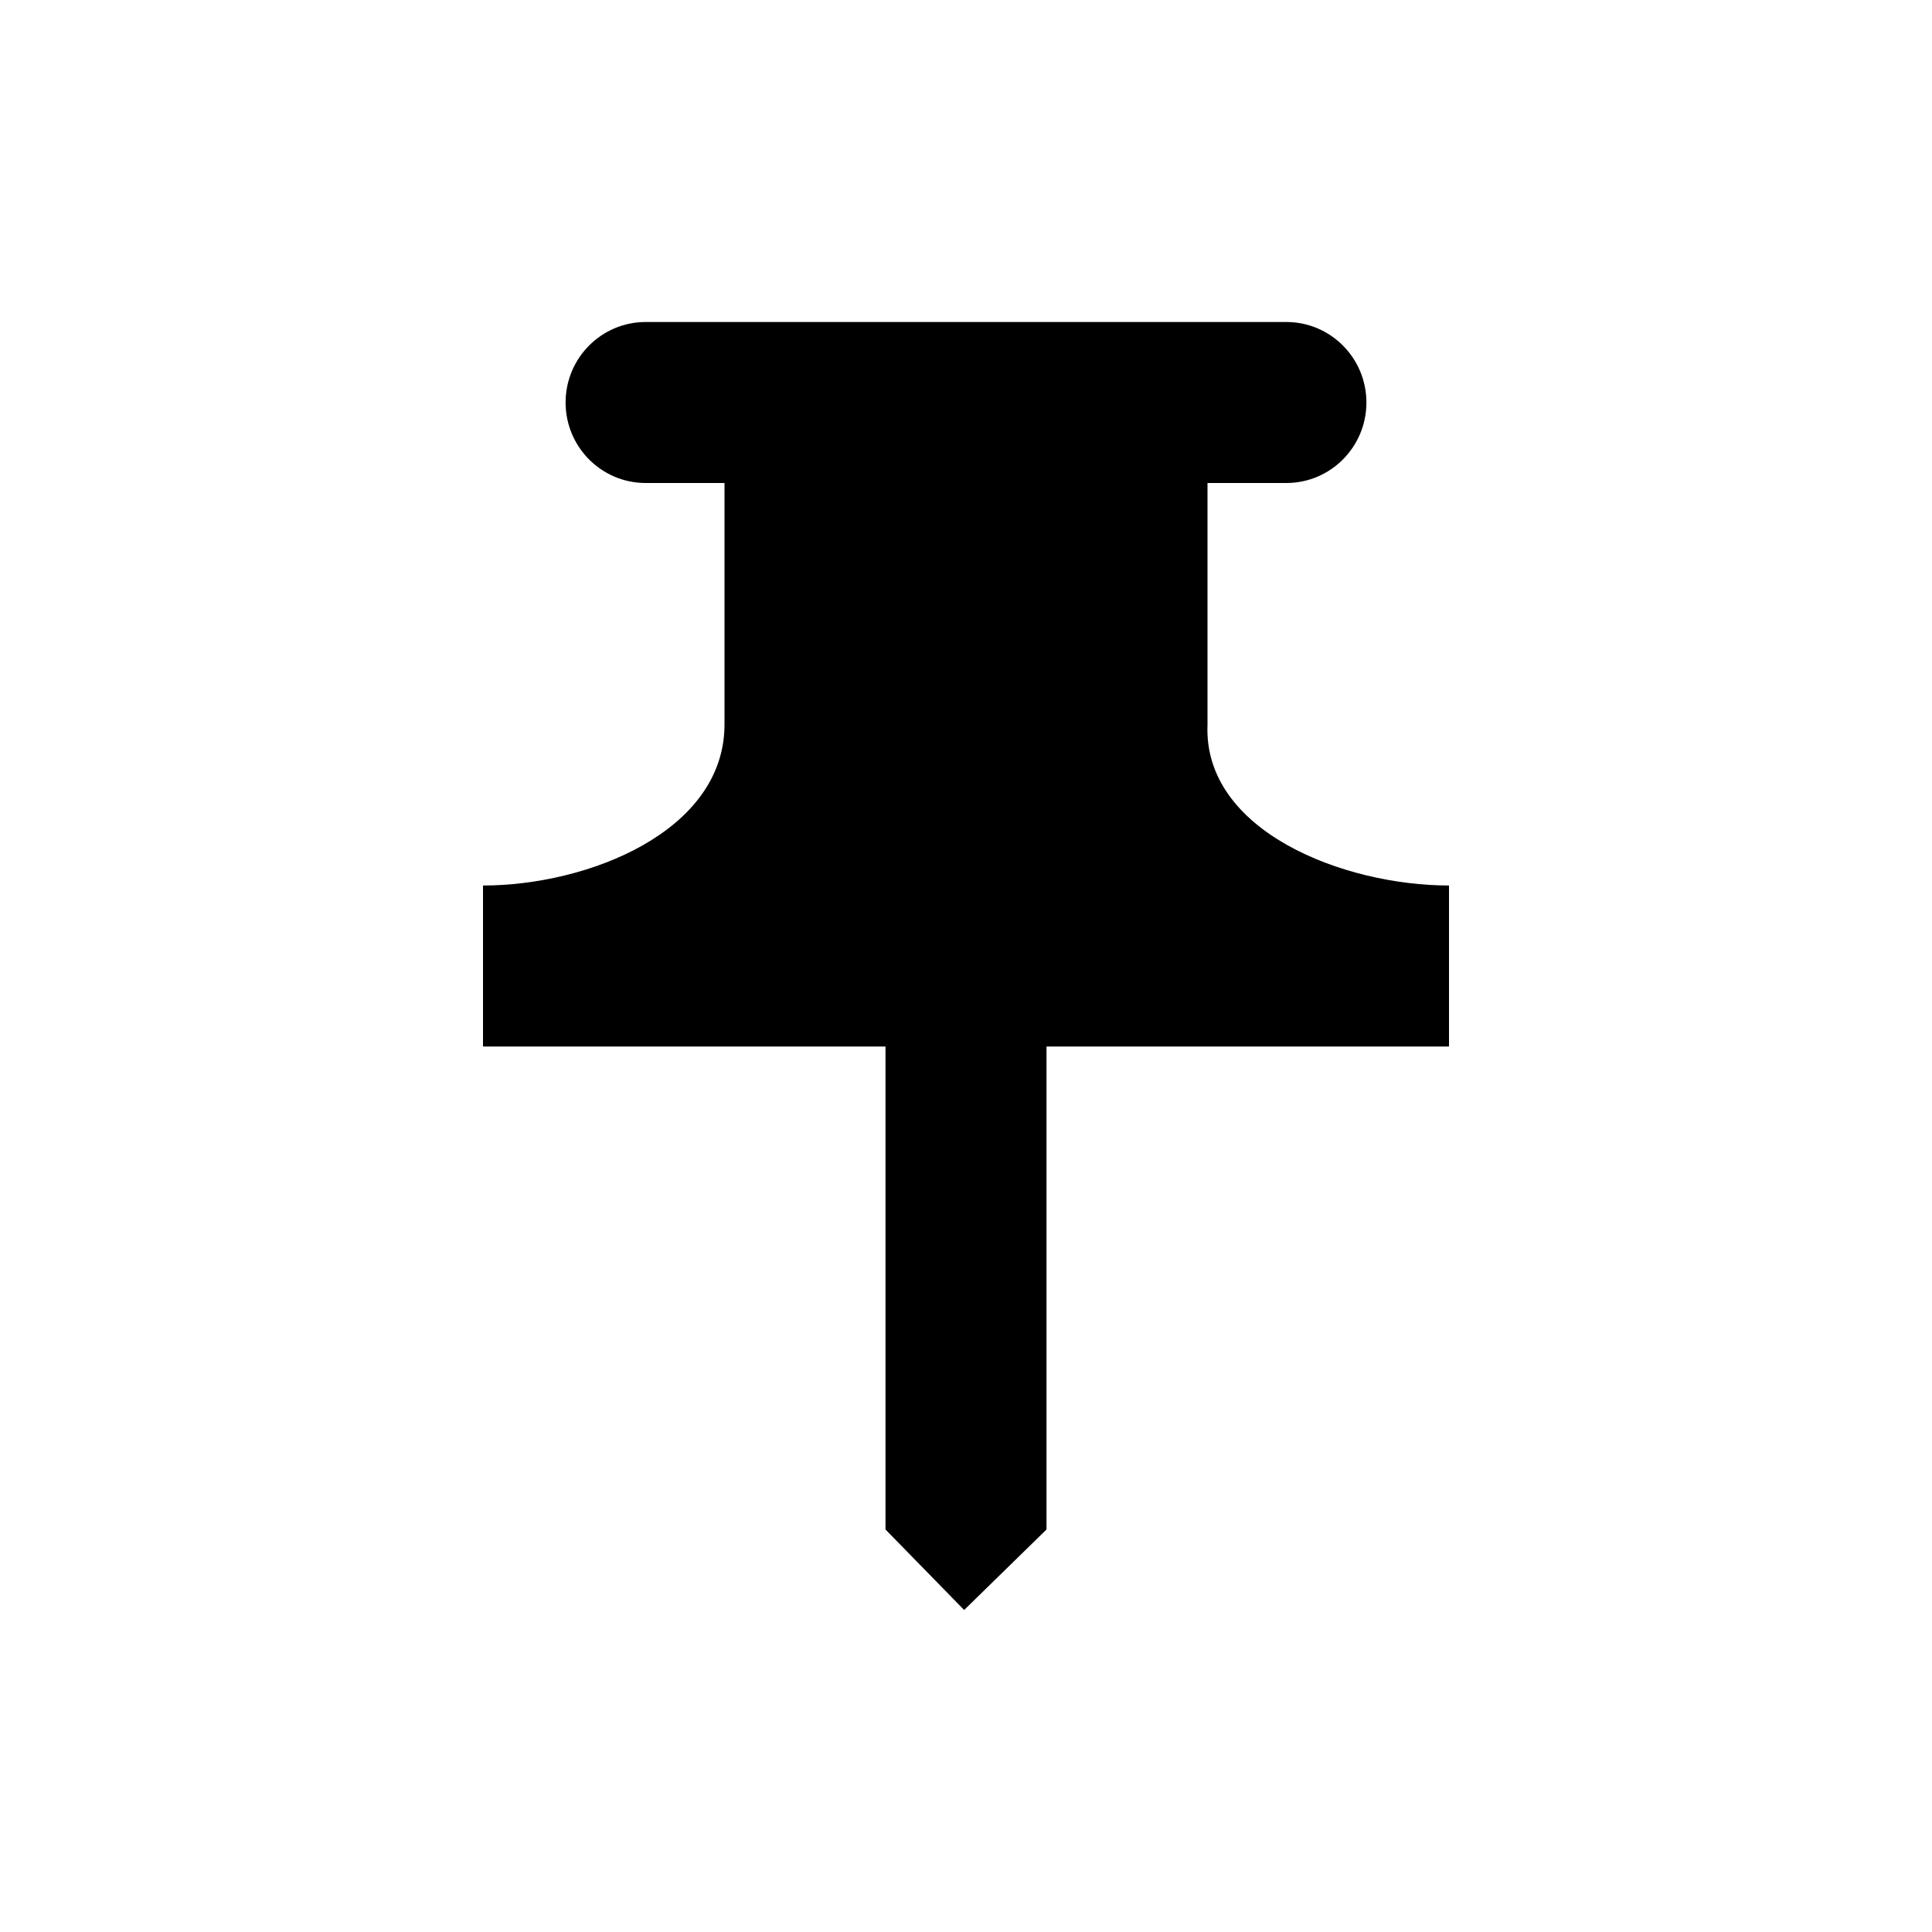
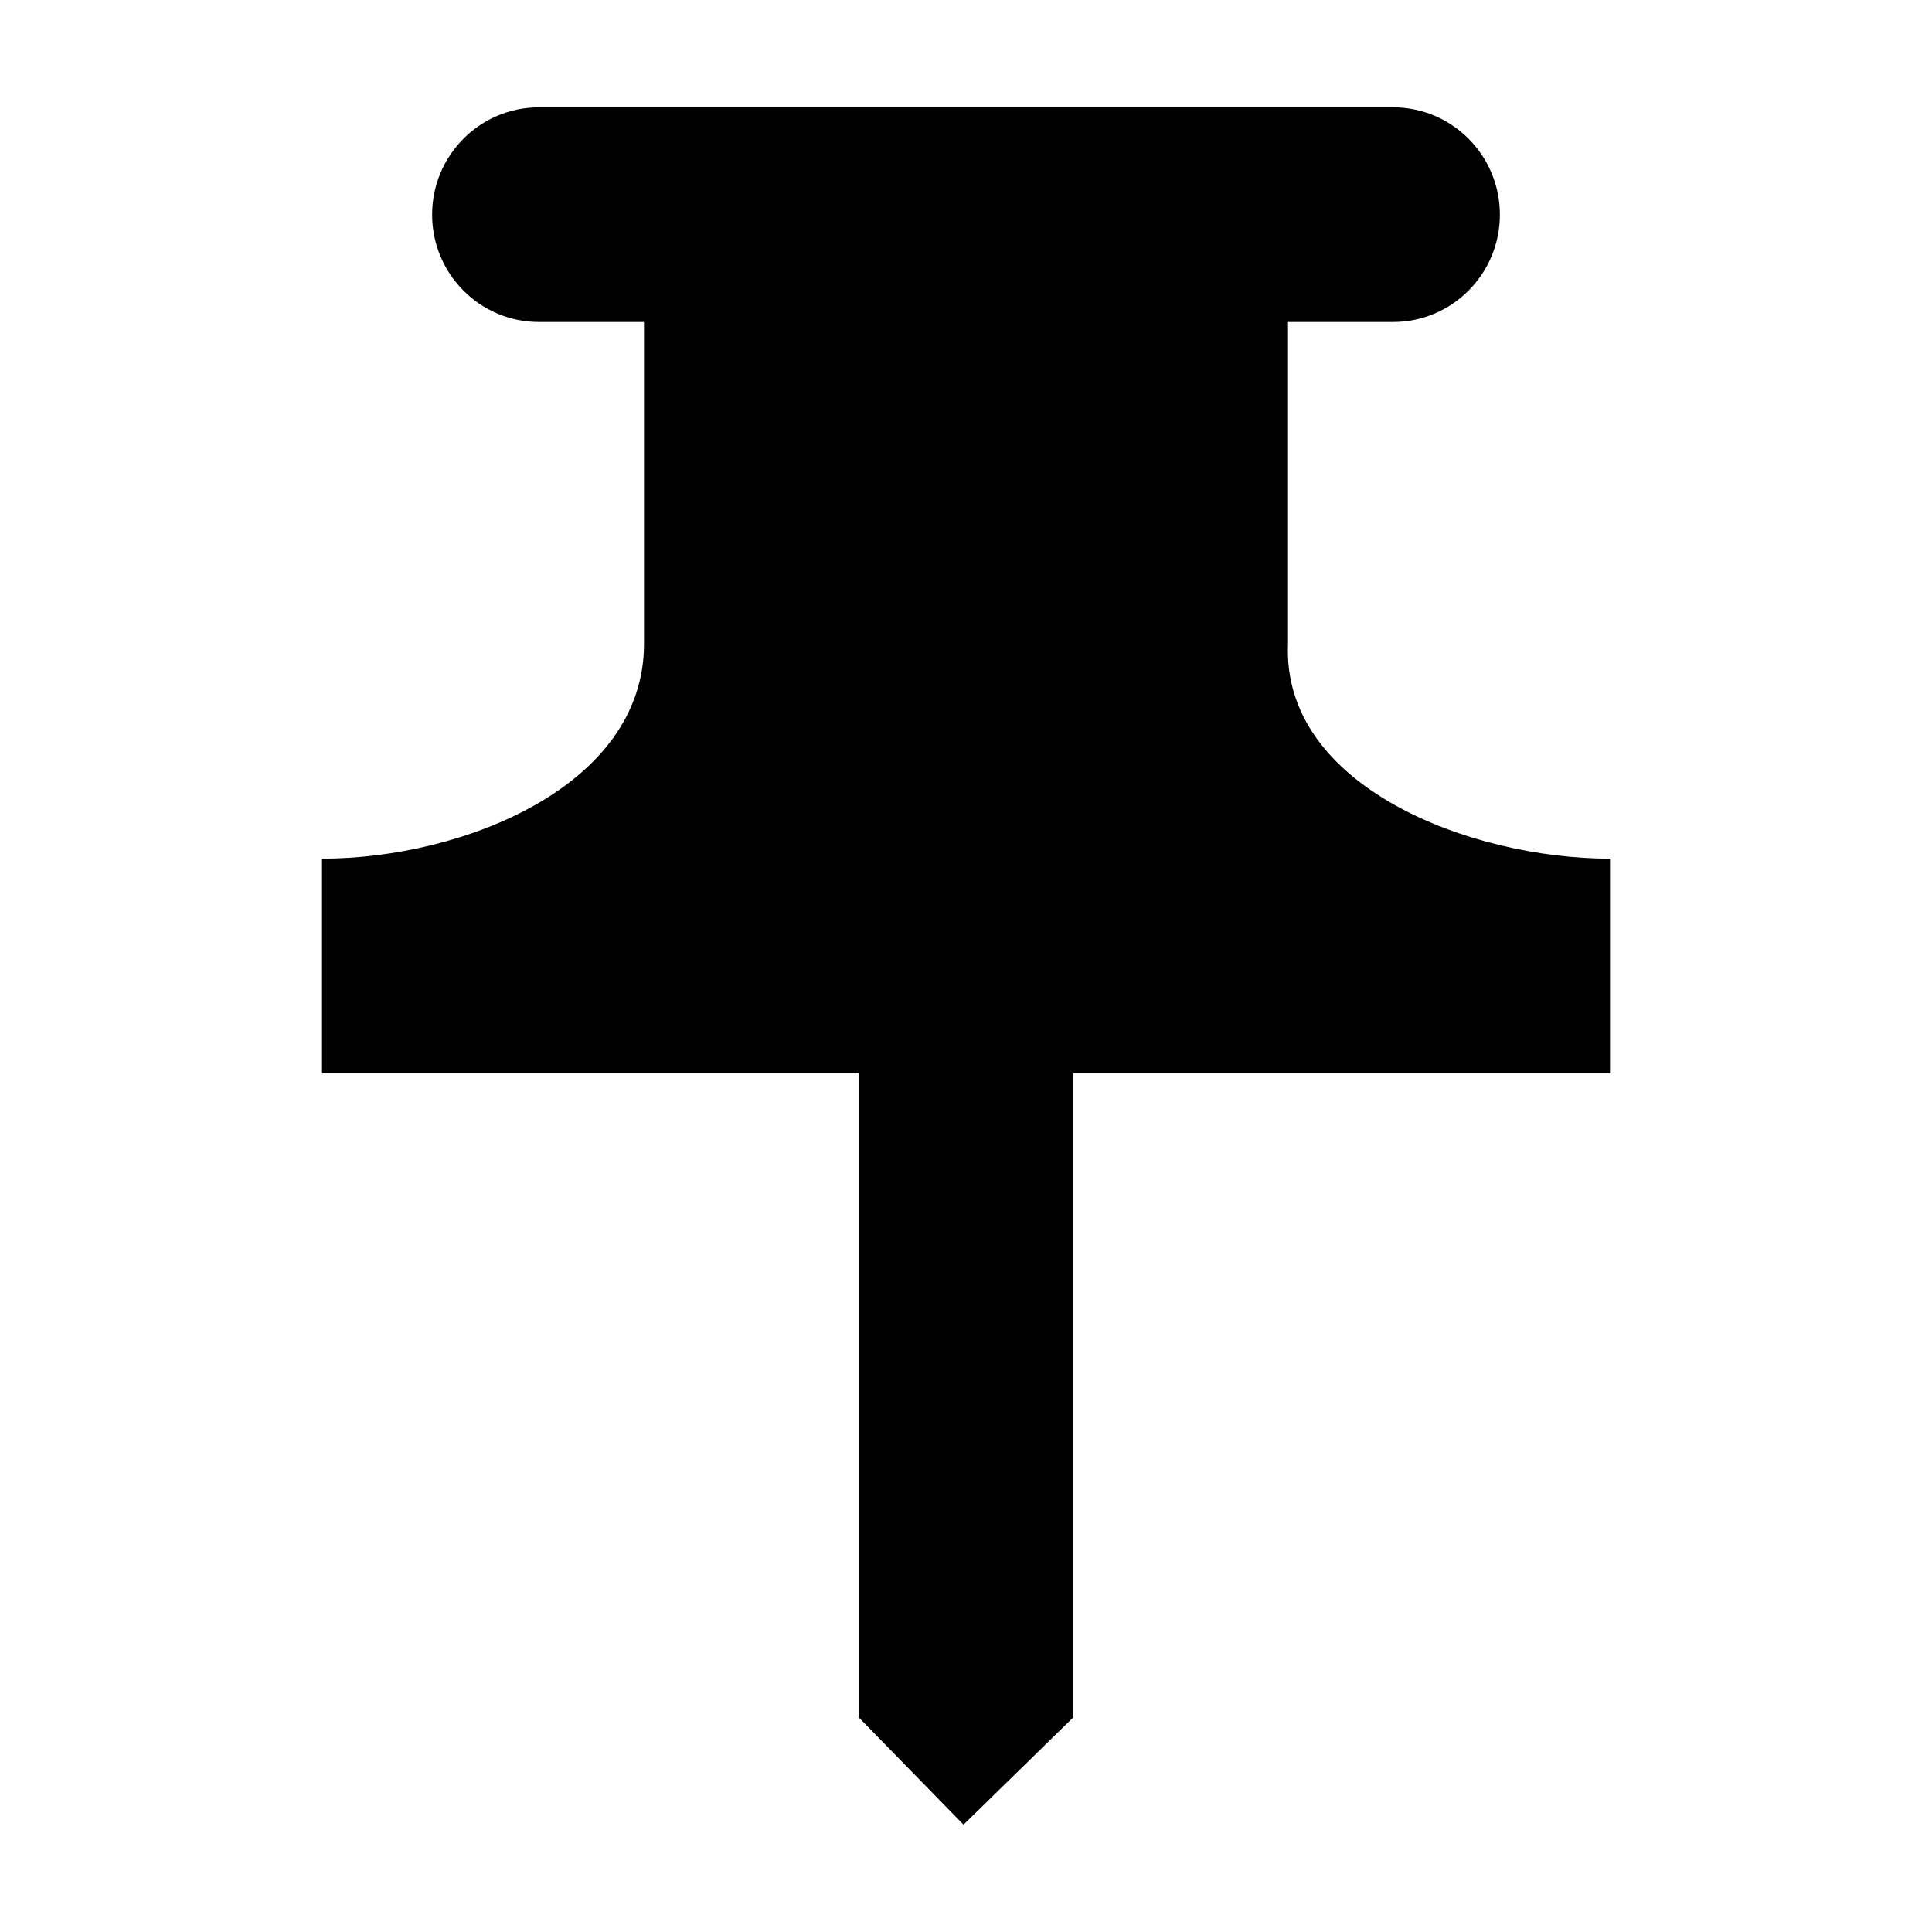
- <svg xmlns="http://www.w3.org/2000/svg" version="1.0" viewBox="-4 -4 24 24">
+ <svg xmlns="http://www.w3.org/2000/svg" version="1.0" viewBox="-1 -1 18 18">
  <defs>
    <style type="text/css" id="current-color-scheme">
			.ColorScheme-Text { color: #000000; }     
		</style>
  </defs>
  <path class="ColorScheme-Text" style="fill:currentColor" d="m 4.021,5.02e-5 a 0.995,1 0 1 0 0,2 h 0.979 v 3 c 0,1.328 -1.696,2 -3,2 v 2 H 7 V 15 l 0.977,1 1.023,-1 V 9 H 14 v -2 c -1.304,0 -3.056,-0.673 -3,-2 v -3 h 0.979 a 0.995,1 0 1 0 0,-2 z" />
</svg>
